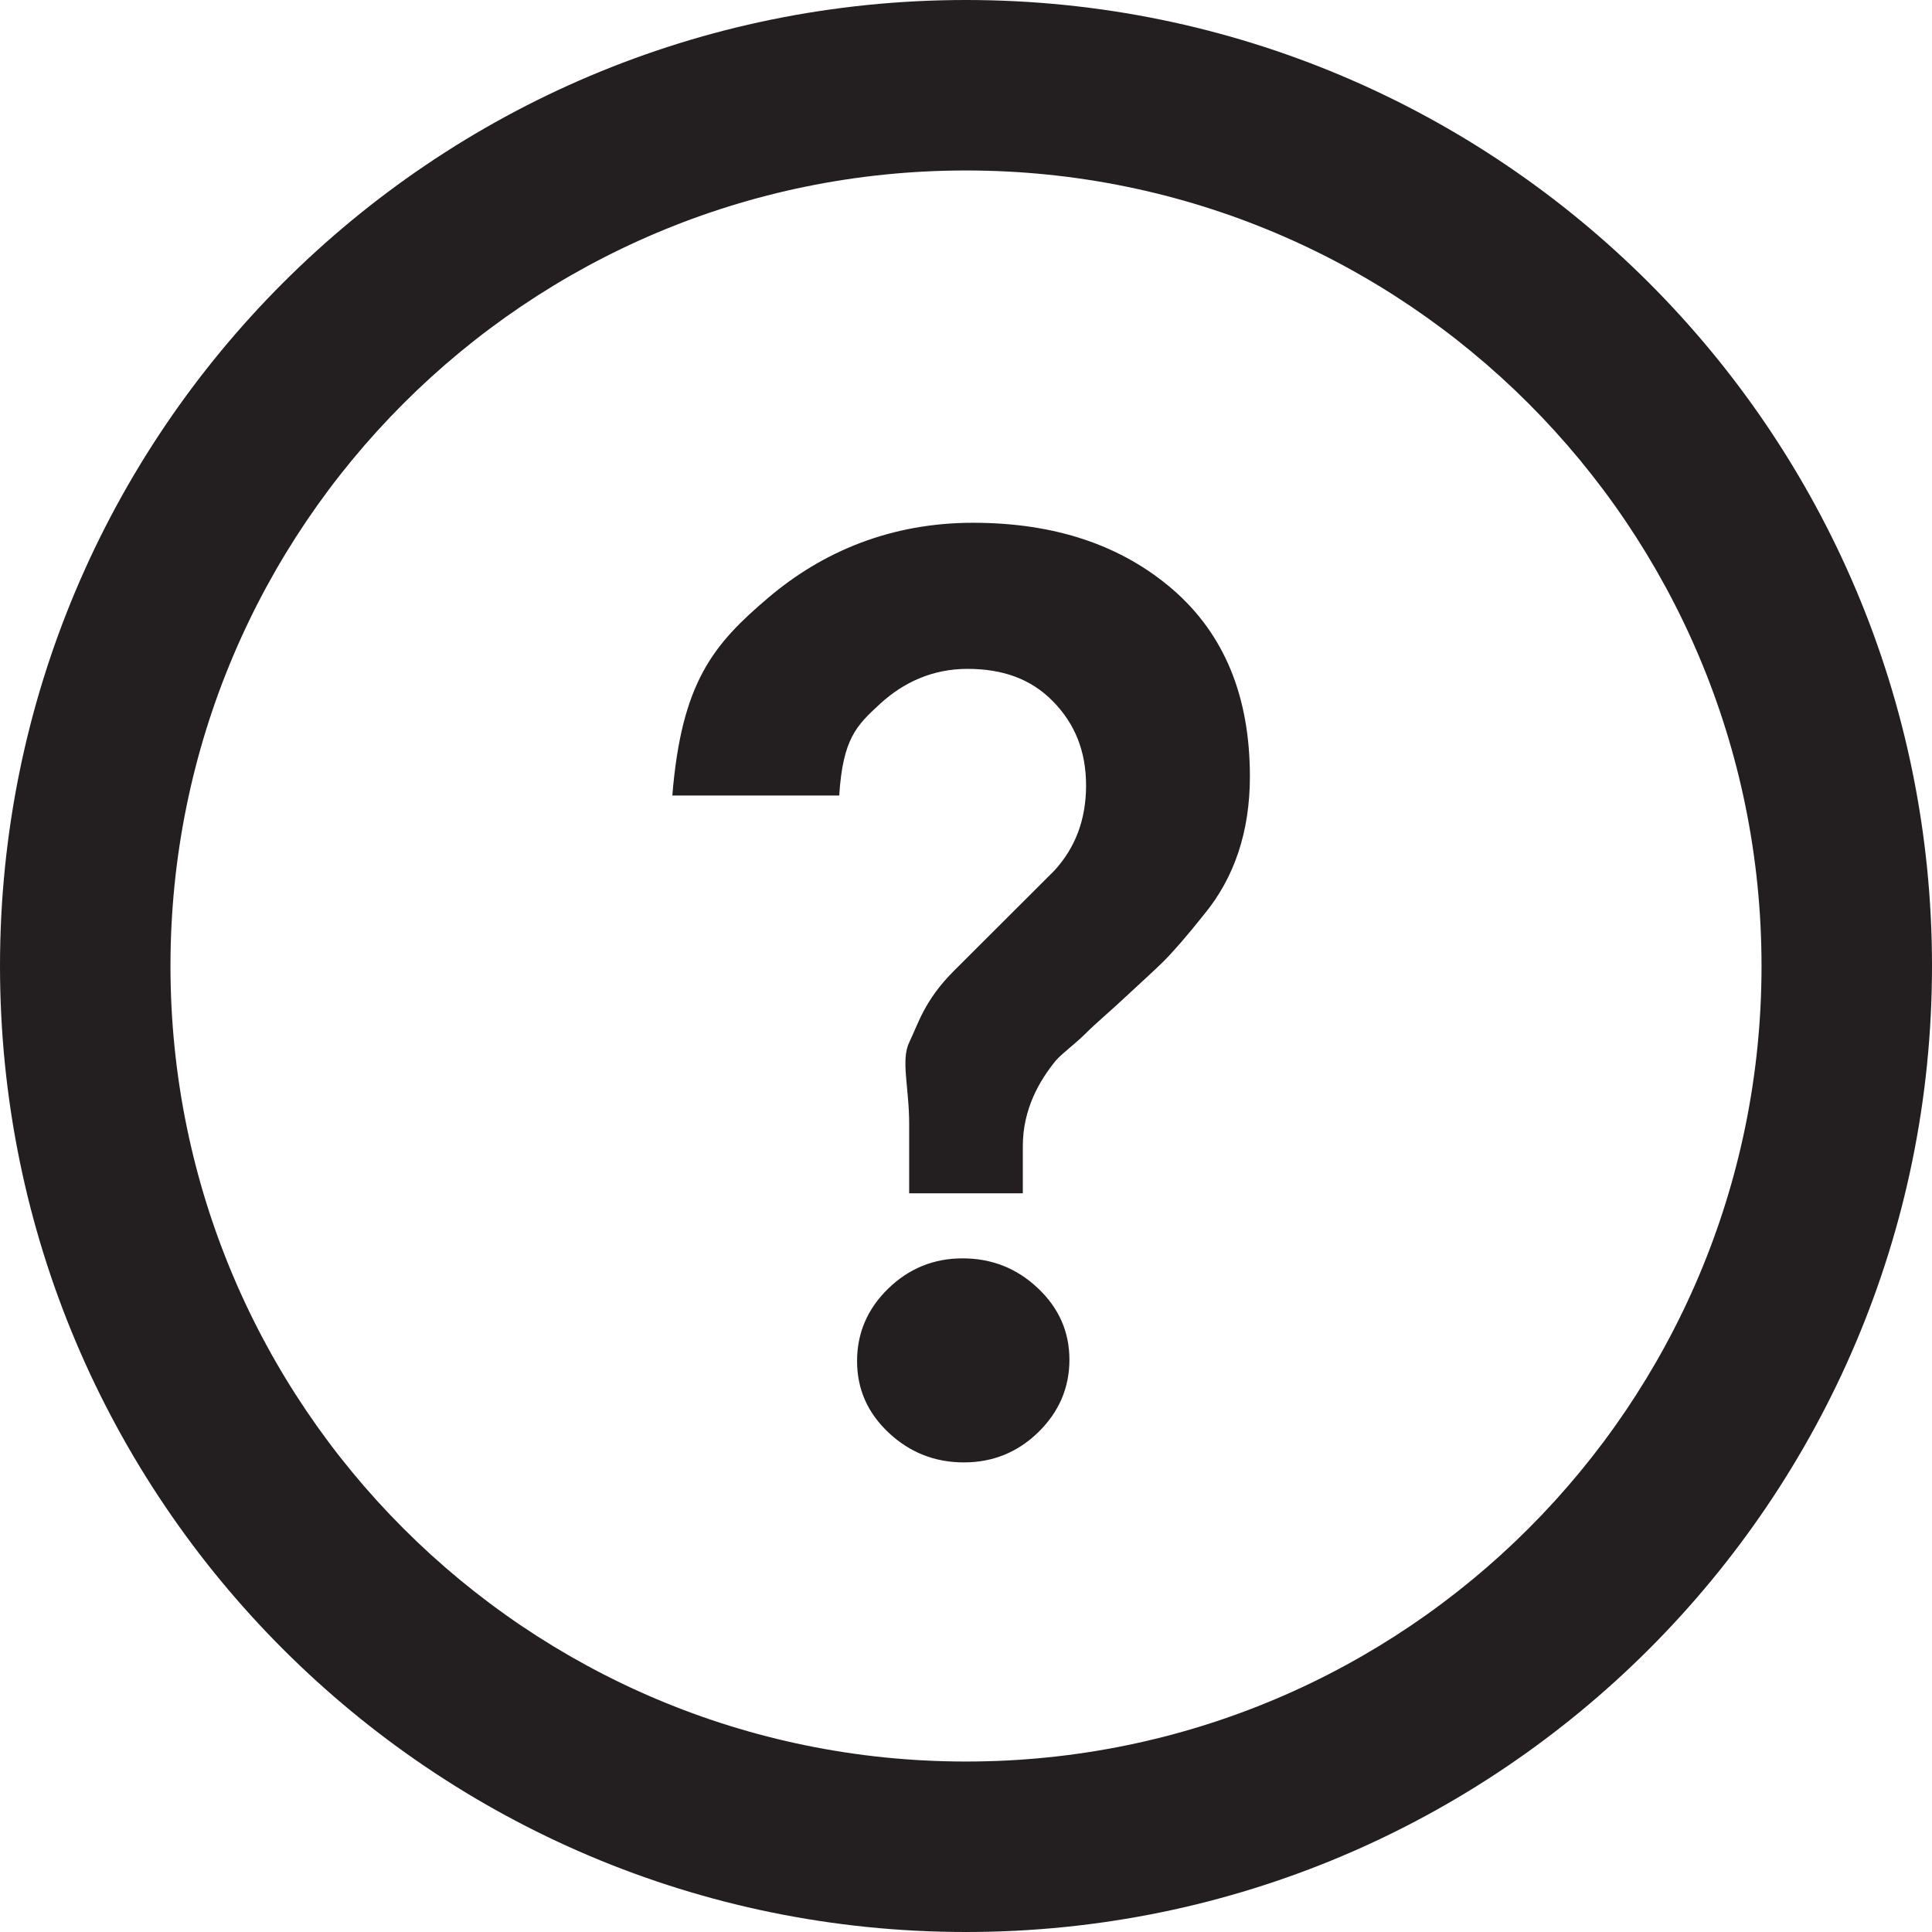
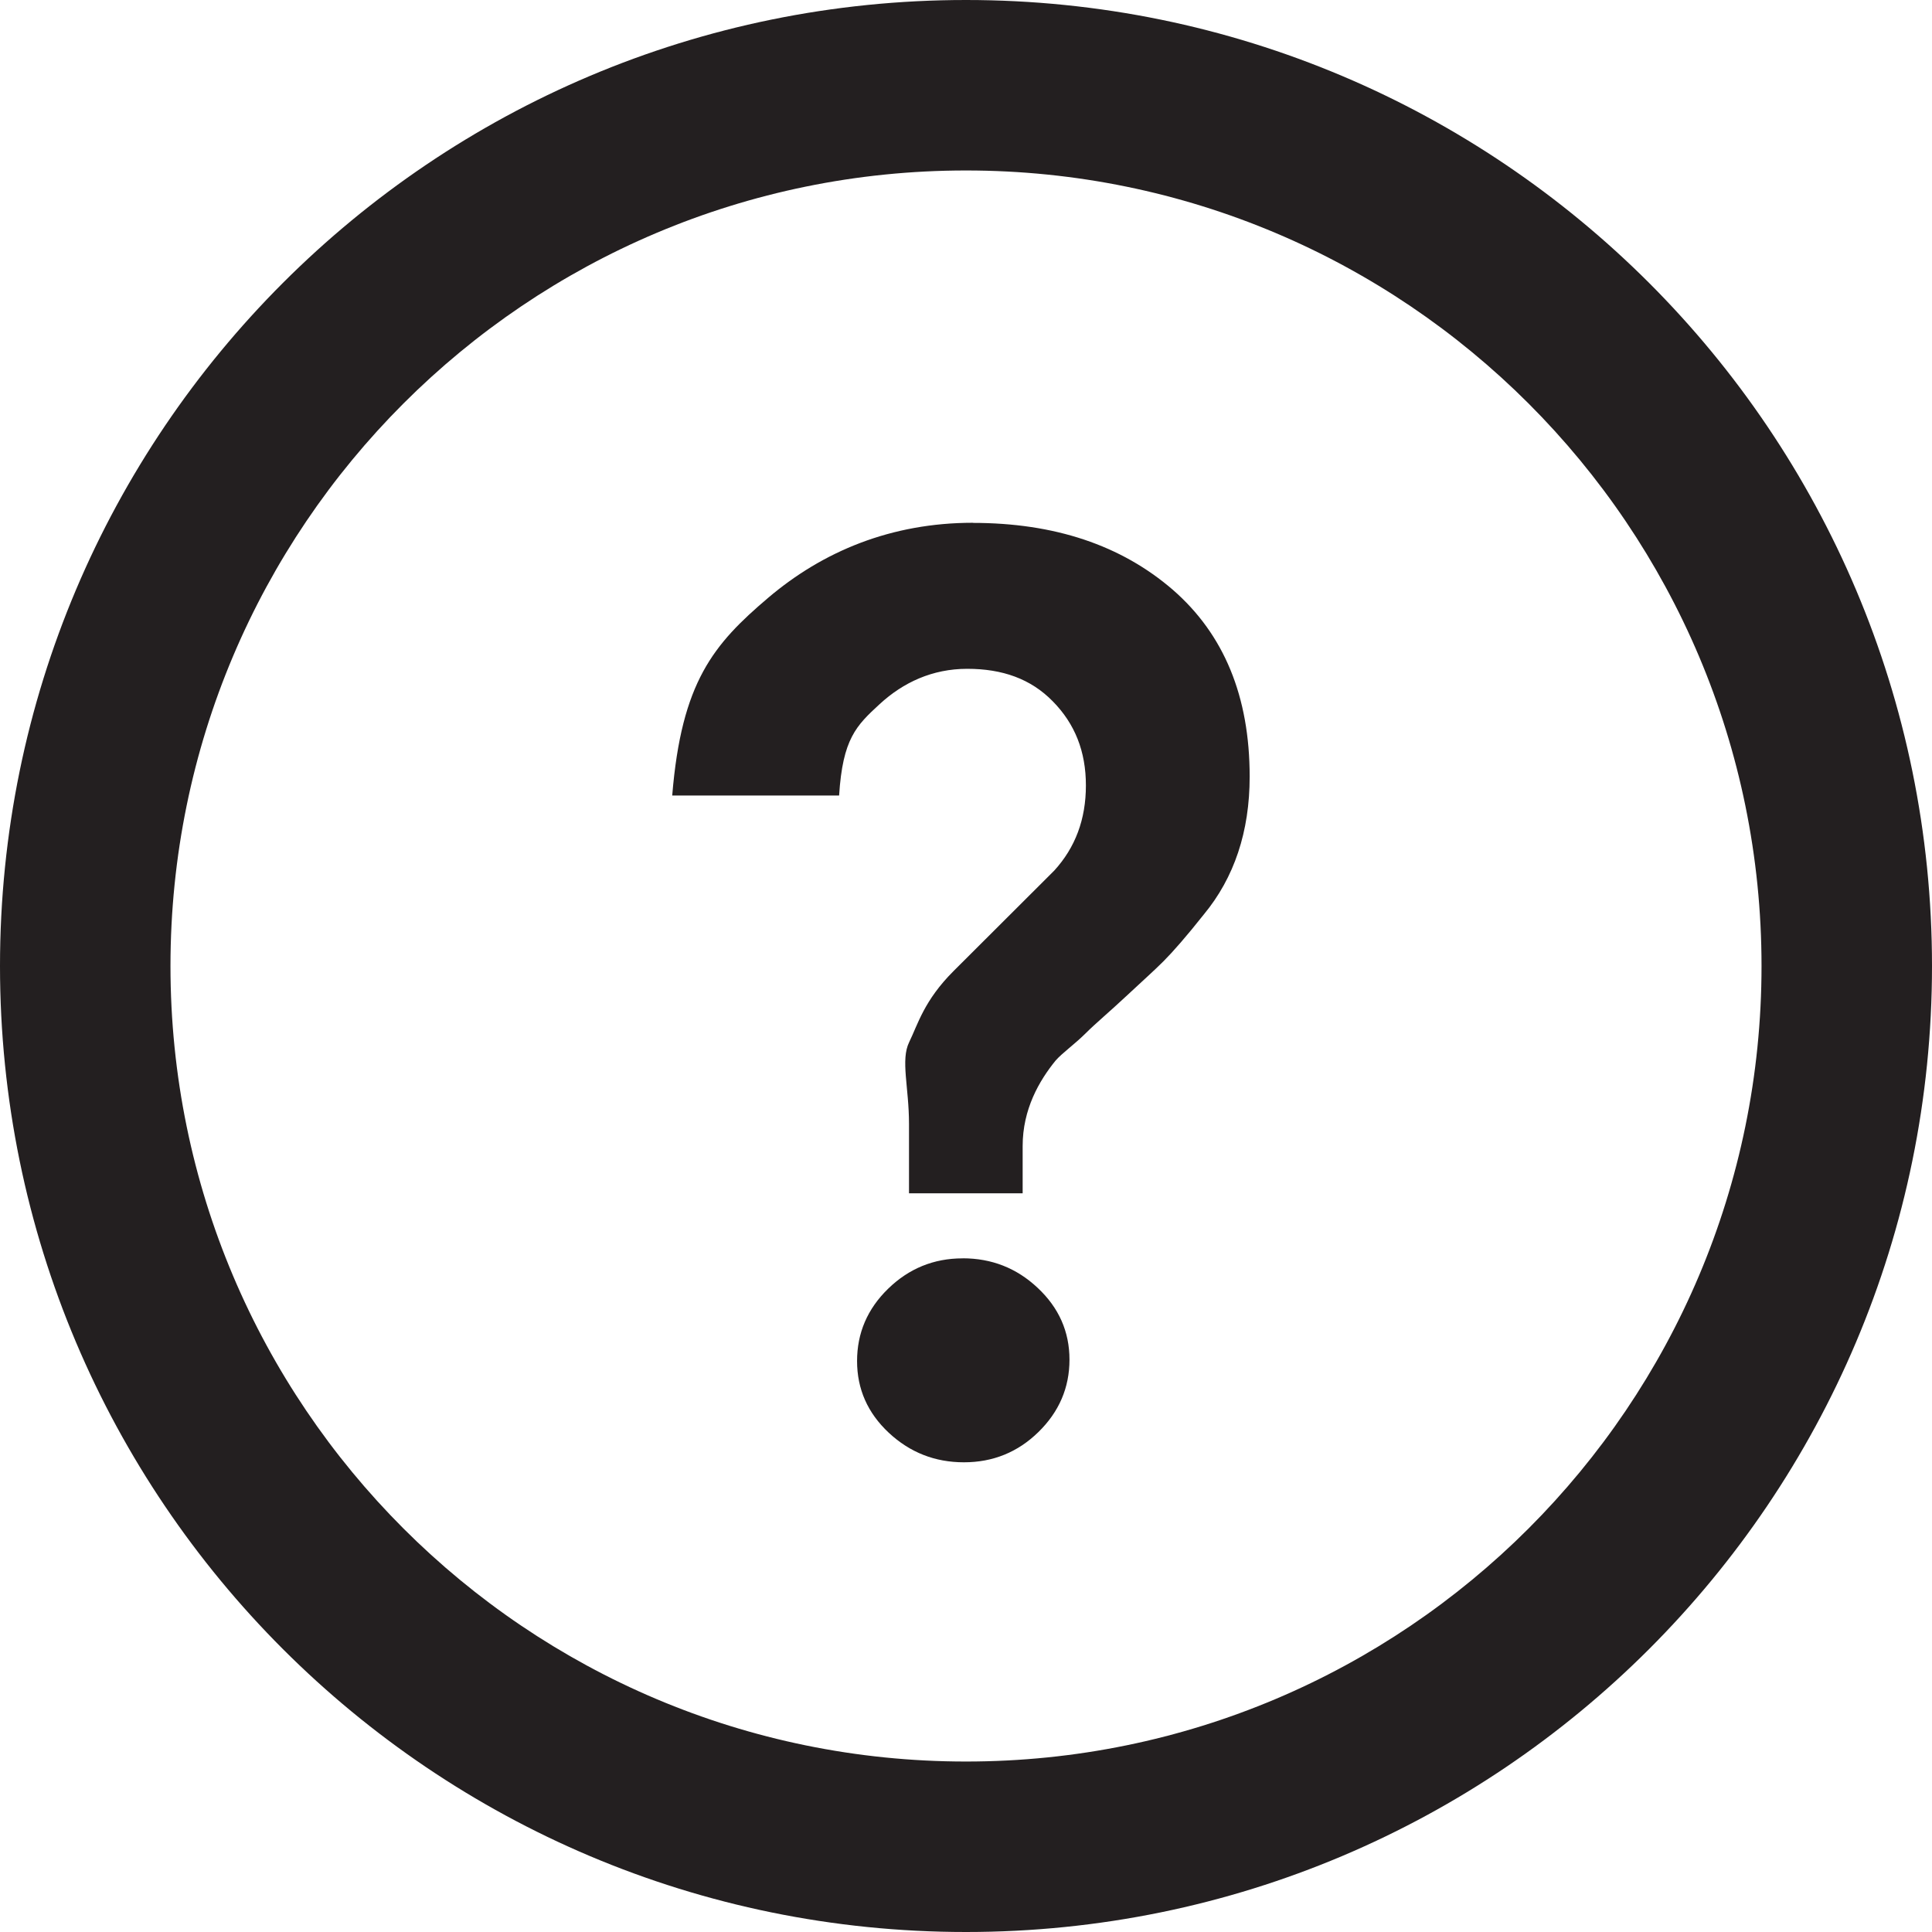
- <svg xmlns="http://www.w3.org/2000/svg" enable-background="new 0 0 34 34" height="34px" id="Layer_1" version="1.1" viewBox="0 0 34 34" width="34px" xml:space="preserve">
-   <g>
-     <path d="M17.123,9.2c-1.44,0-2.642,0.503-3.604,1.32S11.994,12,11.832,14h2.937c0.064-1,0.303-1.231,0.716-1.611   s0.926-0.618,1.541-0.618c0.615,0,1.116,0.174,1.504,0.571c0.389,0.396,0.583,0.882,0.583,1.48s-0.187,1.094-0.558,1.499   l-1.772,1.769c-0.518,0.518-0.626,0.934-0.78,1.249C15.849,18.654,16,19.133,16,19.78V21h2v-0.832c0-0.646,0.289-1.148,0.581-1.504   c0.112-0.129,0.333-0.287,0.521-0.473c0.186-0.187,0.448-0.405,0.715-0.656c0.267-0.25,0.5-0.457,0.662-0.619   c0.161-0.161,0.404-0.437,0.712-0.825c0.533-0.647,0.805-1.456,0.805-2.427c0-1.408-0.45-2.503-1.356-3.289   C19.732,9.592,18.563,9.2,17.123,9.2z" fill="#231F20" />
-     <path d="M16.94,22.145c-0.51,0-0.946,0.179-1.311,0.534c-0.364,0.356-0.546,0.78-0.546,1.274   c0,0.493,0.186,0.914,0.558,1.262c0.372,0.348,0.813,0.521,1.322,0.521c0.51,0,0.947-0.178,1.311-0.533   c0.363-0.356,0.546-0.781,0.546-1.274s-0.187-0.914-0.559-1.263C17.891,22.318,17.45,22.145,16.94,22.145z" fill="#231F20" />
-     <path d="M17,0C7.611,0,0,7.611,0,17s7.611,17,17,17s17-7.611,17-17S26.389,0,17,0z M17,31C9.268,31,3,24.732,3,17   C3,9.268,9.268,3,17,3c7.732,0,14,6.268,14,14C31,24.732,24.732,31,17,31z" fill="#231F20" />
+ <svg xmlns="http://www.w3.org/2000/svg" height="34" viewBox="0 0 34 34" width="34">
+   <g fill="#231F20">
+     <path d="M17.123 9.2c-1.44 0-2.642.503-3.604 1.32S11.993 12 11.83 14h2.937c.063-1 .302-1.23.715-1.61s.926-.62 1.54-.62c.616 0 1.117.175 1.505.572.39.396.583.882.583 1.48s-.187 1.094-.558 1.5l-1.772 1.768c-.518.518-.626.934-.78 1.25-.154.314-.003.793-.003 1.44V21h2v-.832c0-.646.29-1.148.58-1.504.113-.13.334-.287.522-.473.186-.186.448-.404.715-.655.267-.25.5-.457.662-.62.16-.16.403-.436.71-.824.534-.646.806-1.455.806-2.426 0-1.408-.45-2.503-1.356-3.29-.908-.782-2.077-1.174-3.517-1.174zM16.94 22.145c-.51 0-.946.18-1.31.534-.365.355-.547.78-.547 1.273 0 .493.186.914.558 1.262.373.348.814.52 1.323.52.51 0 .947-.177 1.31-.532.364-.356.547-.78.547-1.274s-.187-.915-.56-1.264c-.37-.348-.81-.52-1.32-.52z" />
+     <path d="M17 0C7.61 0 0 7.61 0 17s7.61 17 17 17 17-7.61 17-17S26.39 0 17 0zm0 31C9.268 31 3 24.732 3 17S9.268 3 17 3s14 6.268 14 14-6.268 14-14 14z" />
  </g>
</svg>
